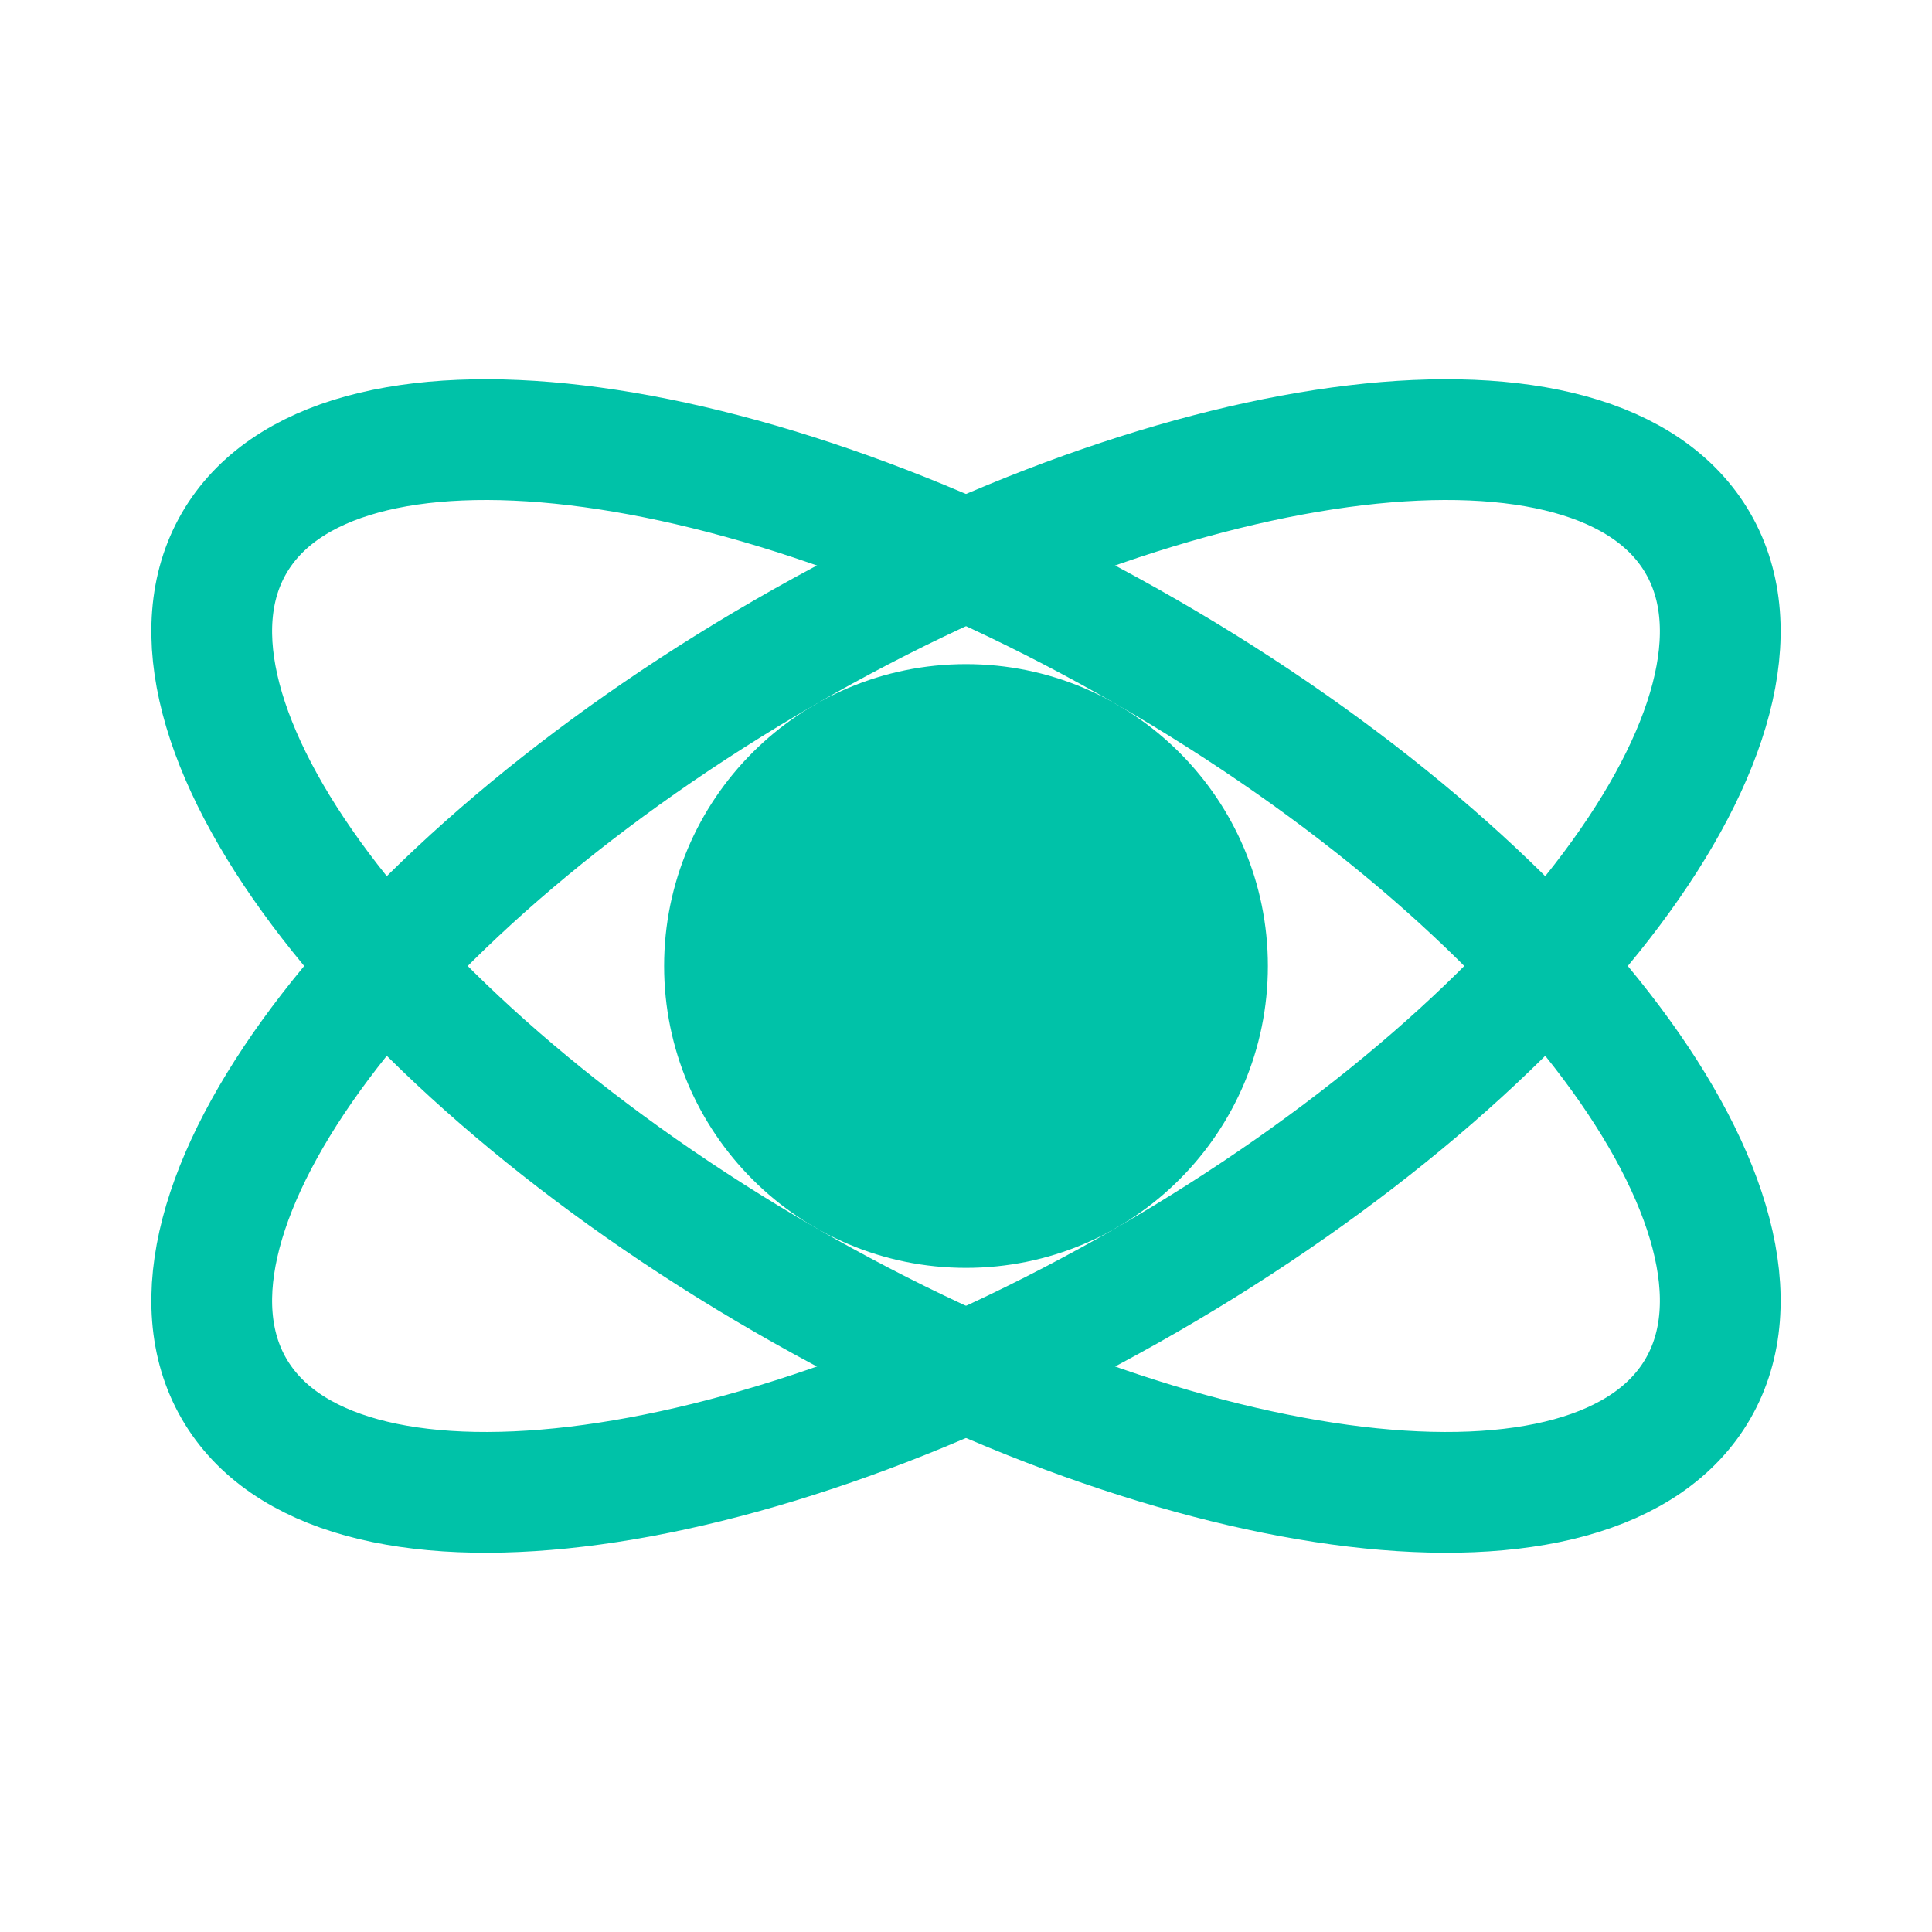
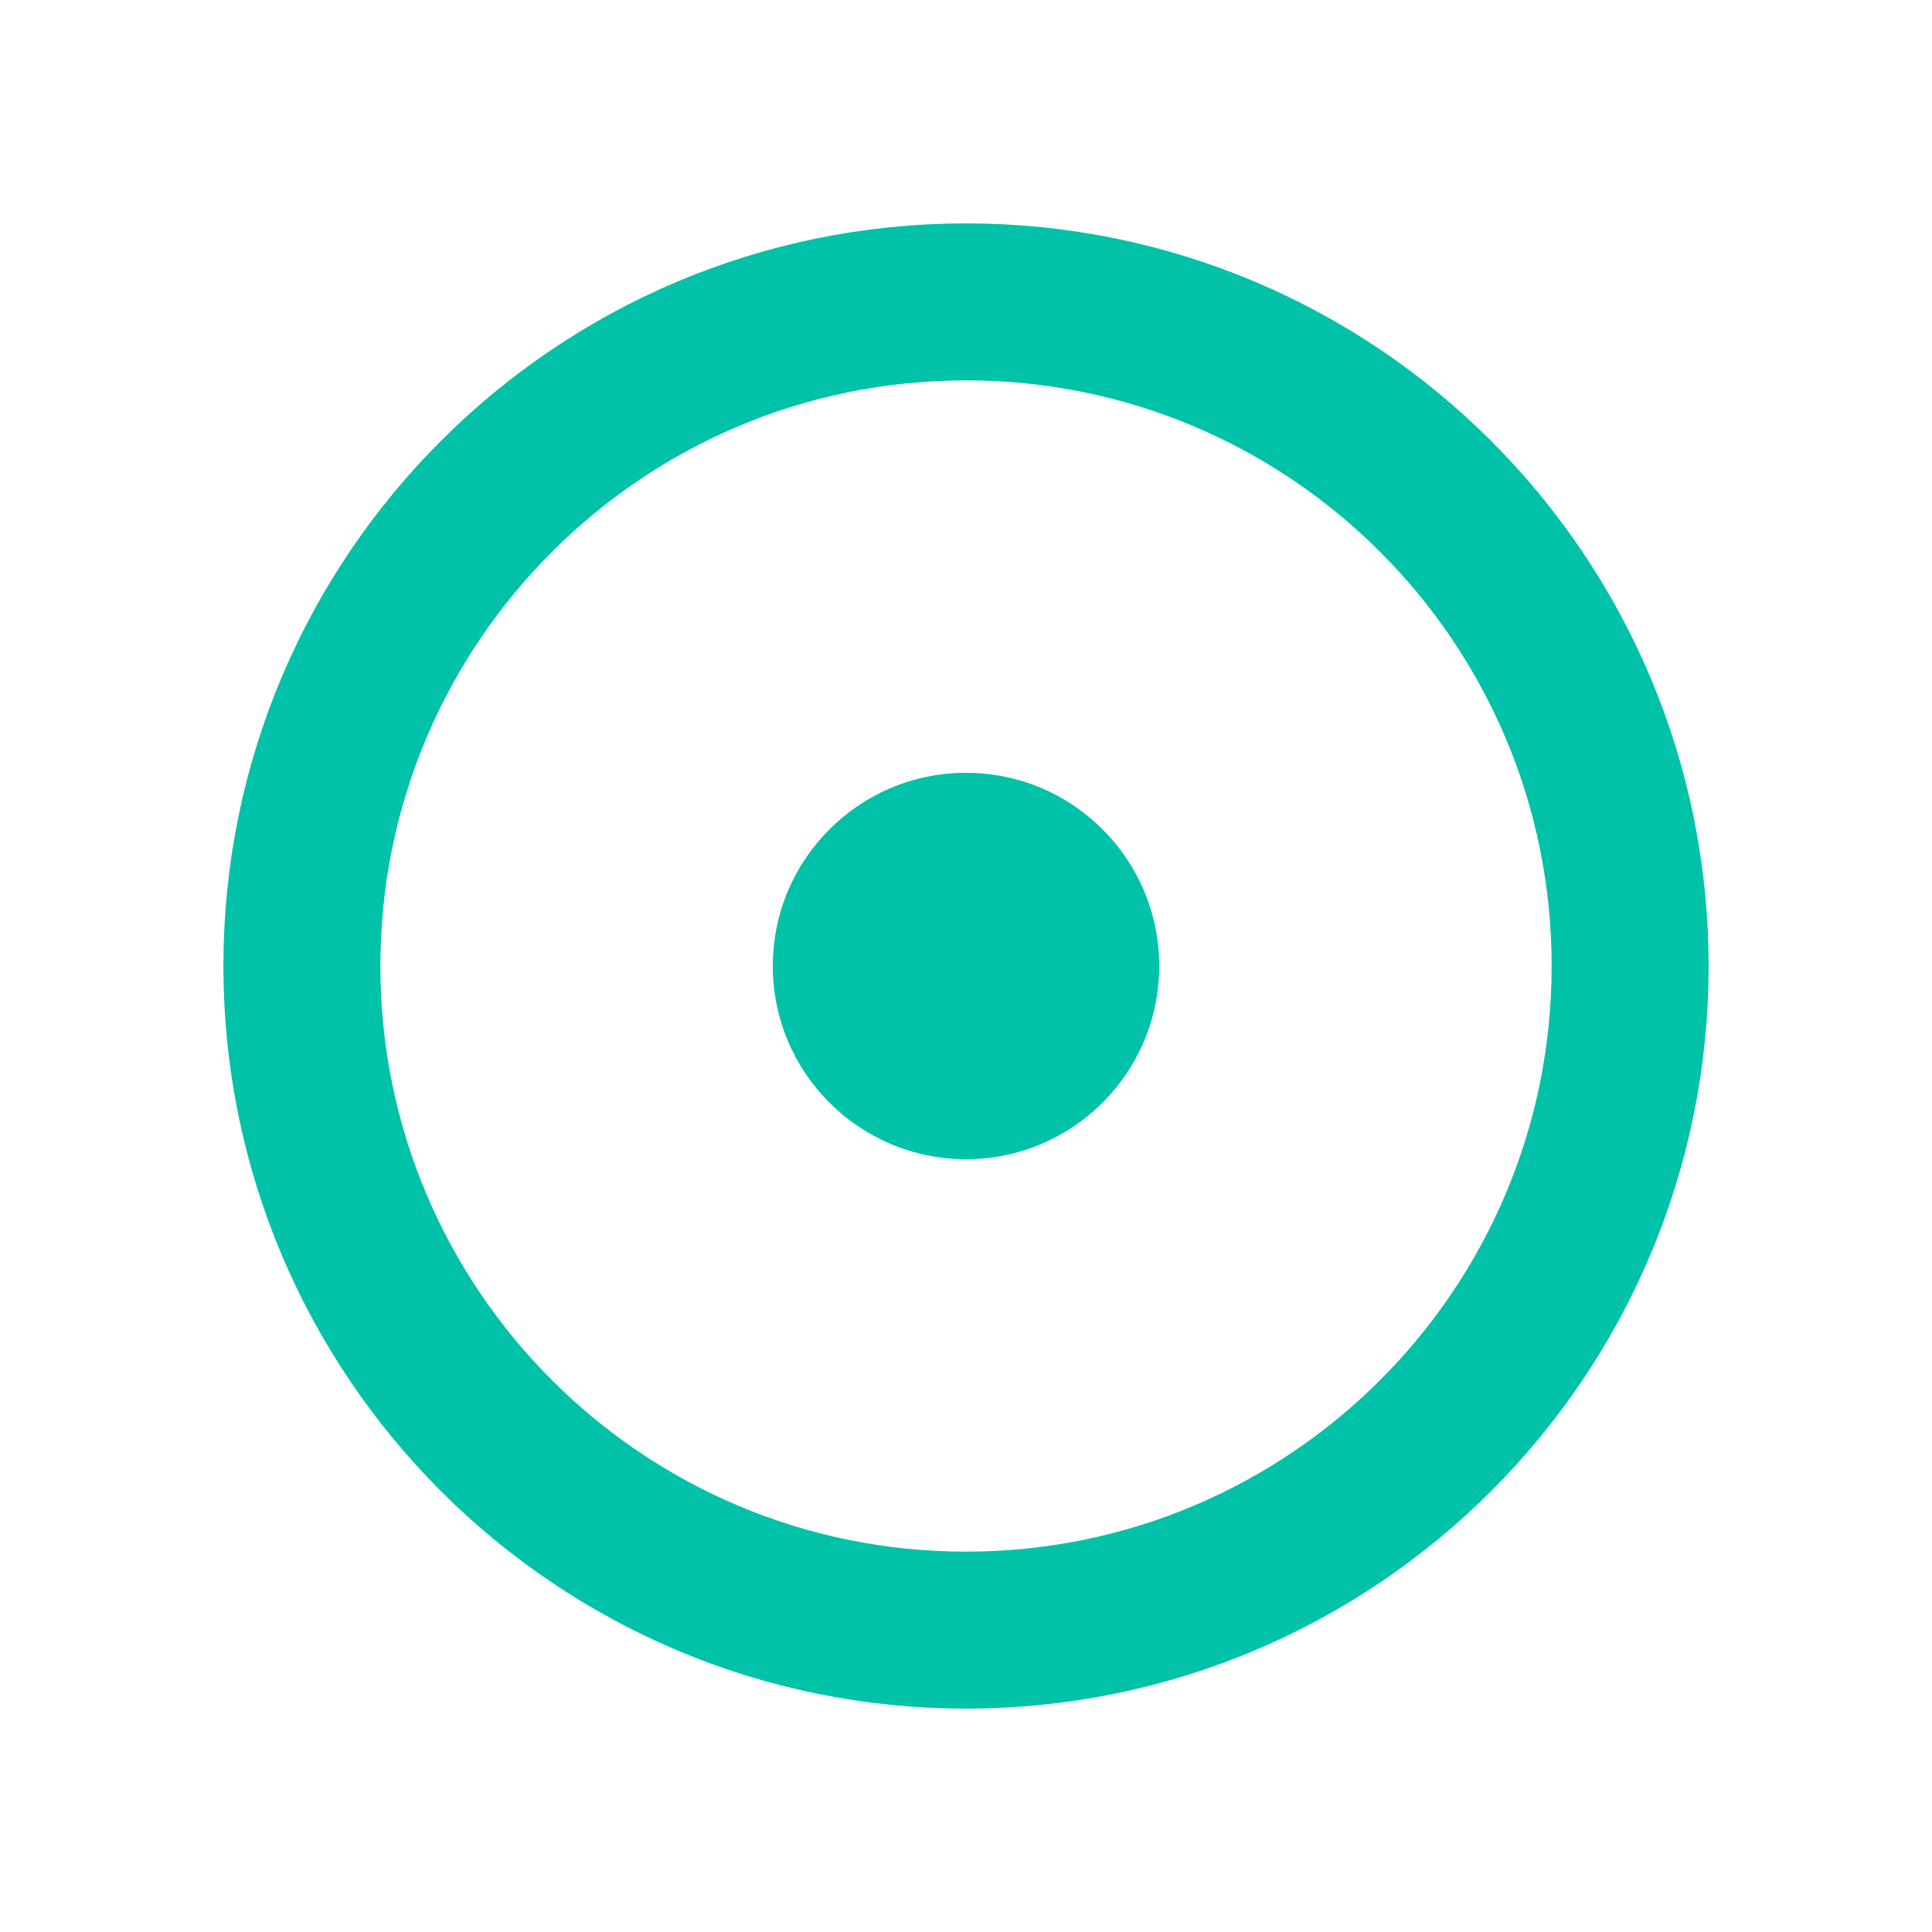
<svg xmlns="http://www.w3.org/2000/svg" viewBox="0 0 32 32">
-   <circle cx="16" cy="16" r="5" fill="#00C2A8" />
-   <ellipse cx="16" cy="16" rx="14" ry="6" fill="none" stroke="#00C2A8" stroke-width="2" transform="rotate(-30 16 16)" />
-   <ellipse cx="16" cy="16" rx="14" ry="6" fill="none" stroke="#00C2A8" stroke-width="2" transform="rotate(30 16 16)" />
+   <circle cx="16" cy="16" r="11" fill="none" stroke="#00C2A8" stroke-width="2.6" />
+   <circle cx="16" cy="16" r="3.2" fill="#00C2A8" />
</svg>
